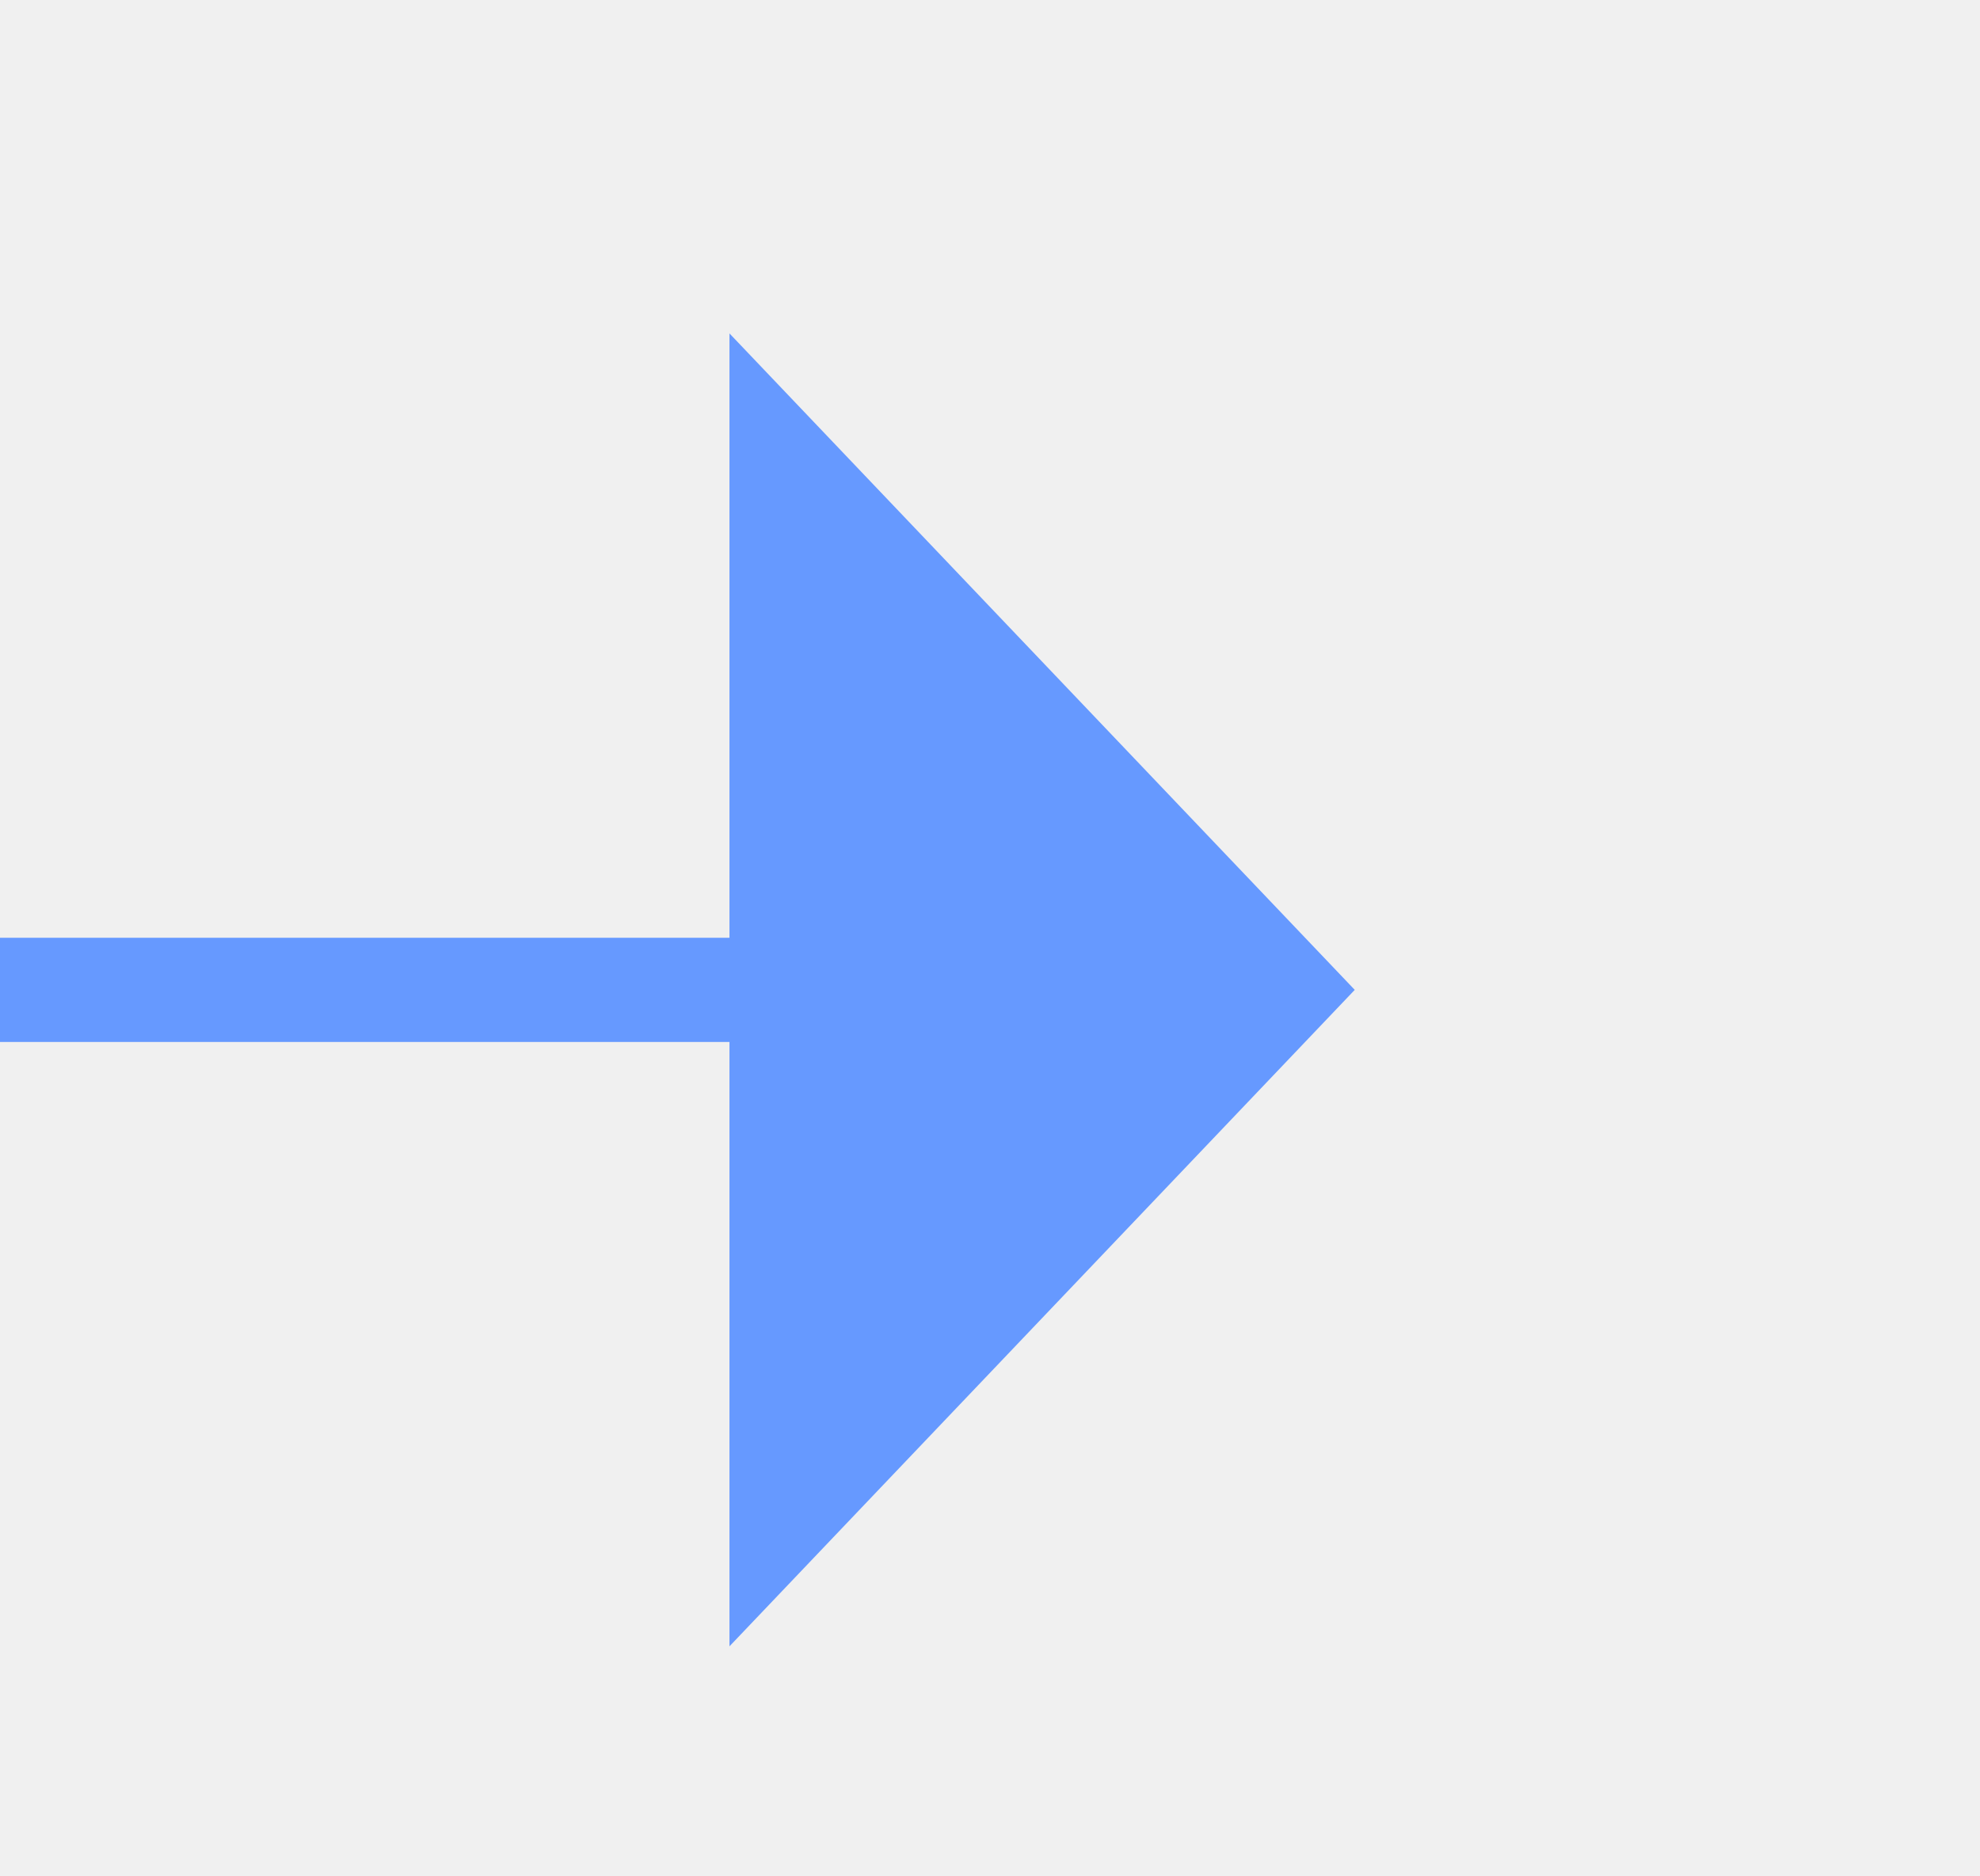
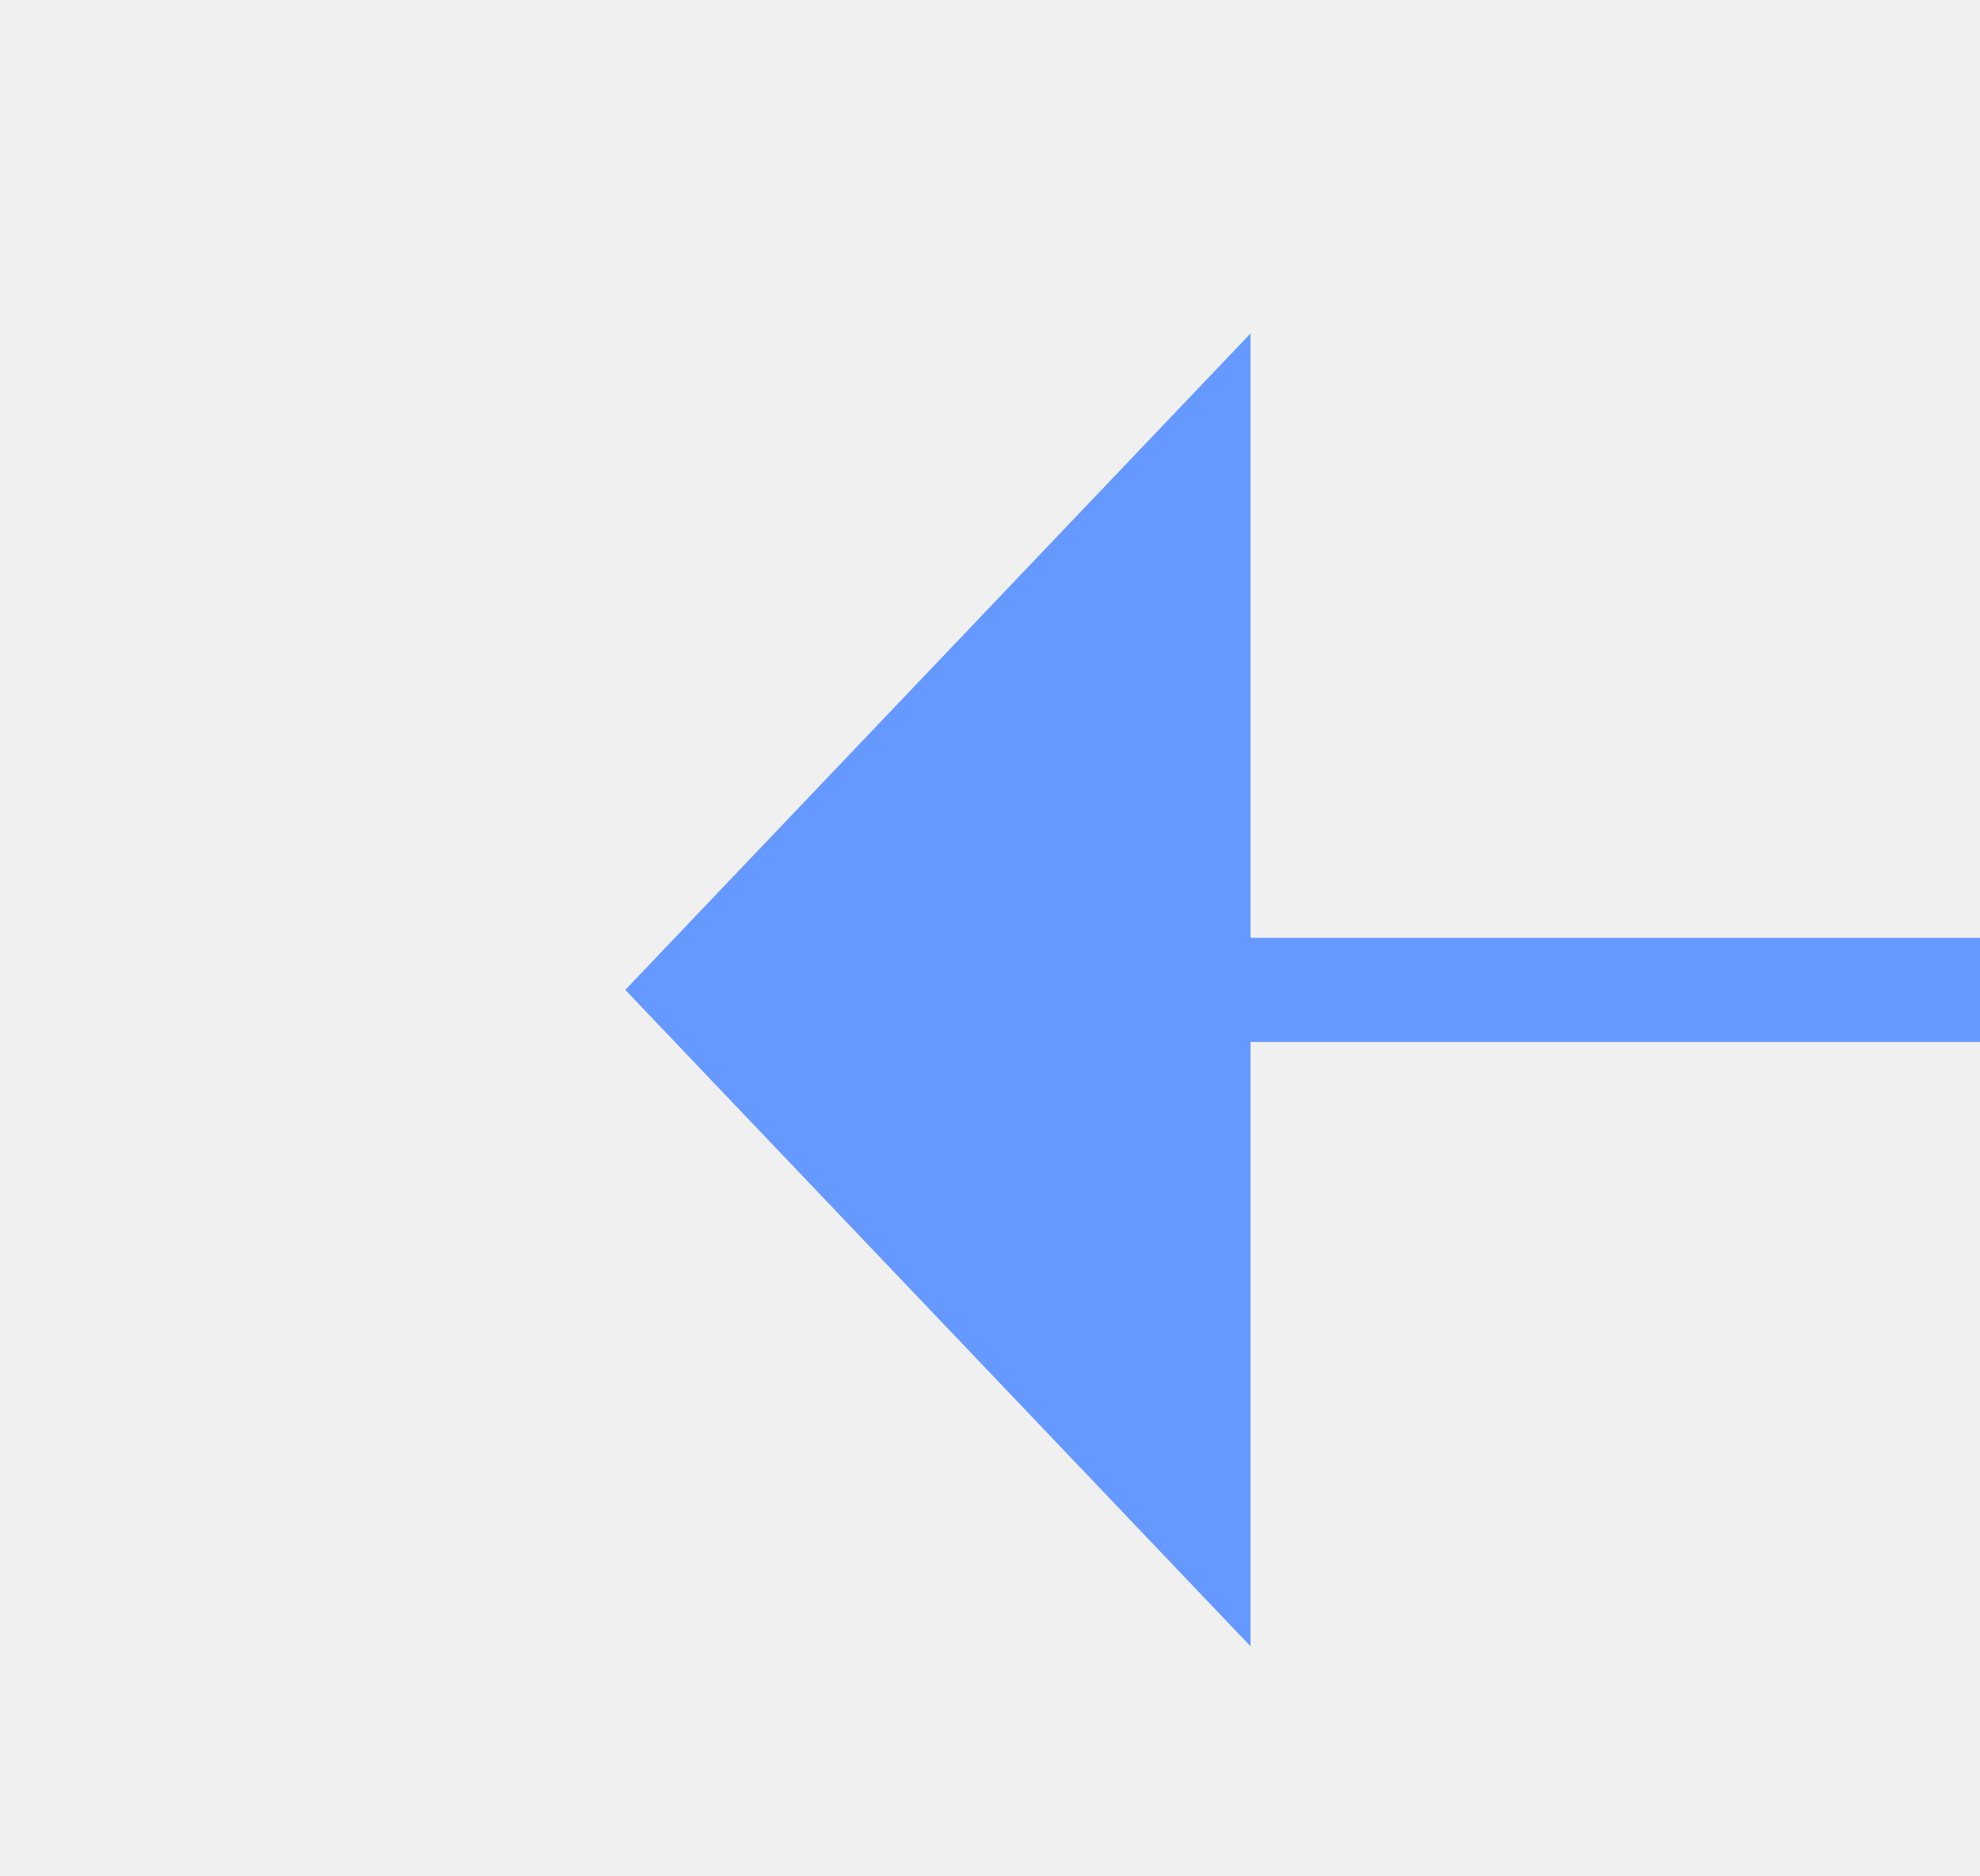
- <svg xmlns="http://www.w3.org/2000/svg" version="1.1" width="19px" height="18px" preserveAspectRatio="xMinYMid meet" viewBox="676 740  19 16">
+ <svg xmlns="http://www.w3.org/2000/svg" version="1.1" width="19px" height="18px" preserveAspectRatio="xMinYMid meet" viewBox="216 860  19 16">
  <defs>
-     <mask fill="white" id="clip78">
-       <path d="M 641.5 735  L 674.5 735  L 674.5 760  L 641.5 760  Z M 626 735  L 698 735  L 698 760  L 626 760  Z " fill-rule="evenodd" />
+     <mask fill="white" id="clip47">
+       <path d="M 261.5 855  L 294.5 855  L 294.5 880  L 261.5 880  Z M 213 855  L 337 855  L 337 880  L 213 880  Z " fill-rule="evenodd" />
    </mask>
  </defs>
-   <path d="M 641.5 748.5  L 626 748.5  M 674.5 748.5  L 684 748.5  " stroke-width="1" stroke="#6699ff" fill="none" />
-   <path d="M 683 754.8  L 689 748.5  L 683 742.2  L 683 754.8  Z " fill-rule="nonzero" fill="#6699ff" stroke="none" mask="url(#clip78)" />
+   <path d="M 261.5 868.5  L 227 868.5  M 294.5 868.5  L 334 868.5  " stroke-width="1" stroke="#6699ff" fill="none" />
+   <path d="M 228 862.2  L 222 868.5  L 228 874.8  L 228 862.2  Z " fill-rule="nonzero" fill="#6699ff" stroke="none" mask="url(#clip47)" />
</svg>
